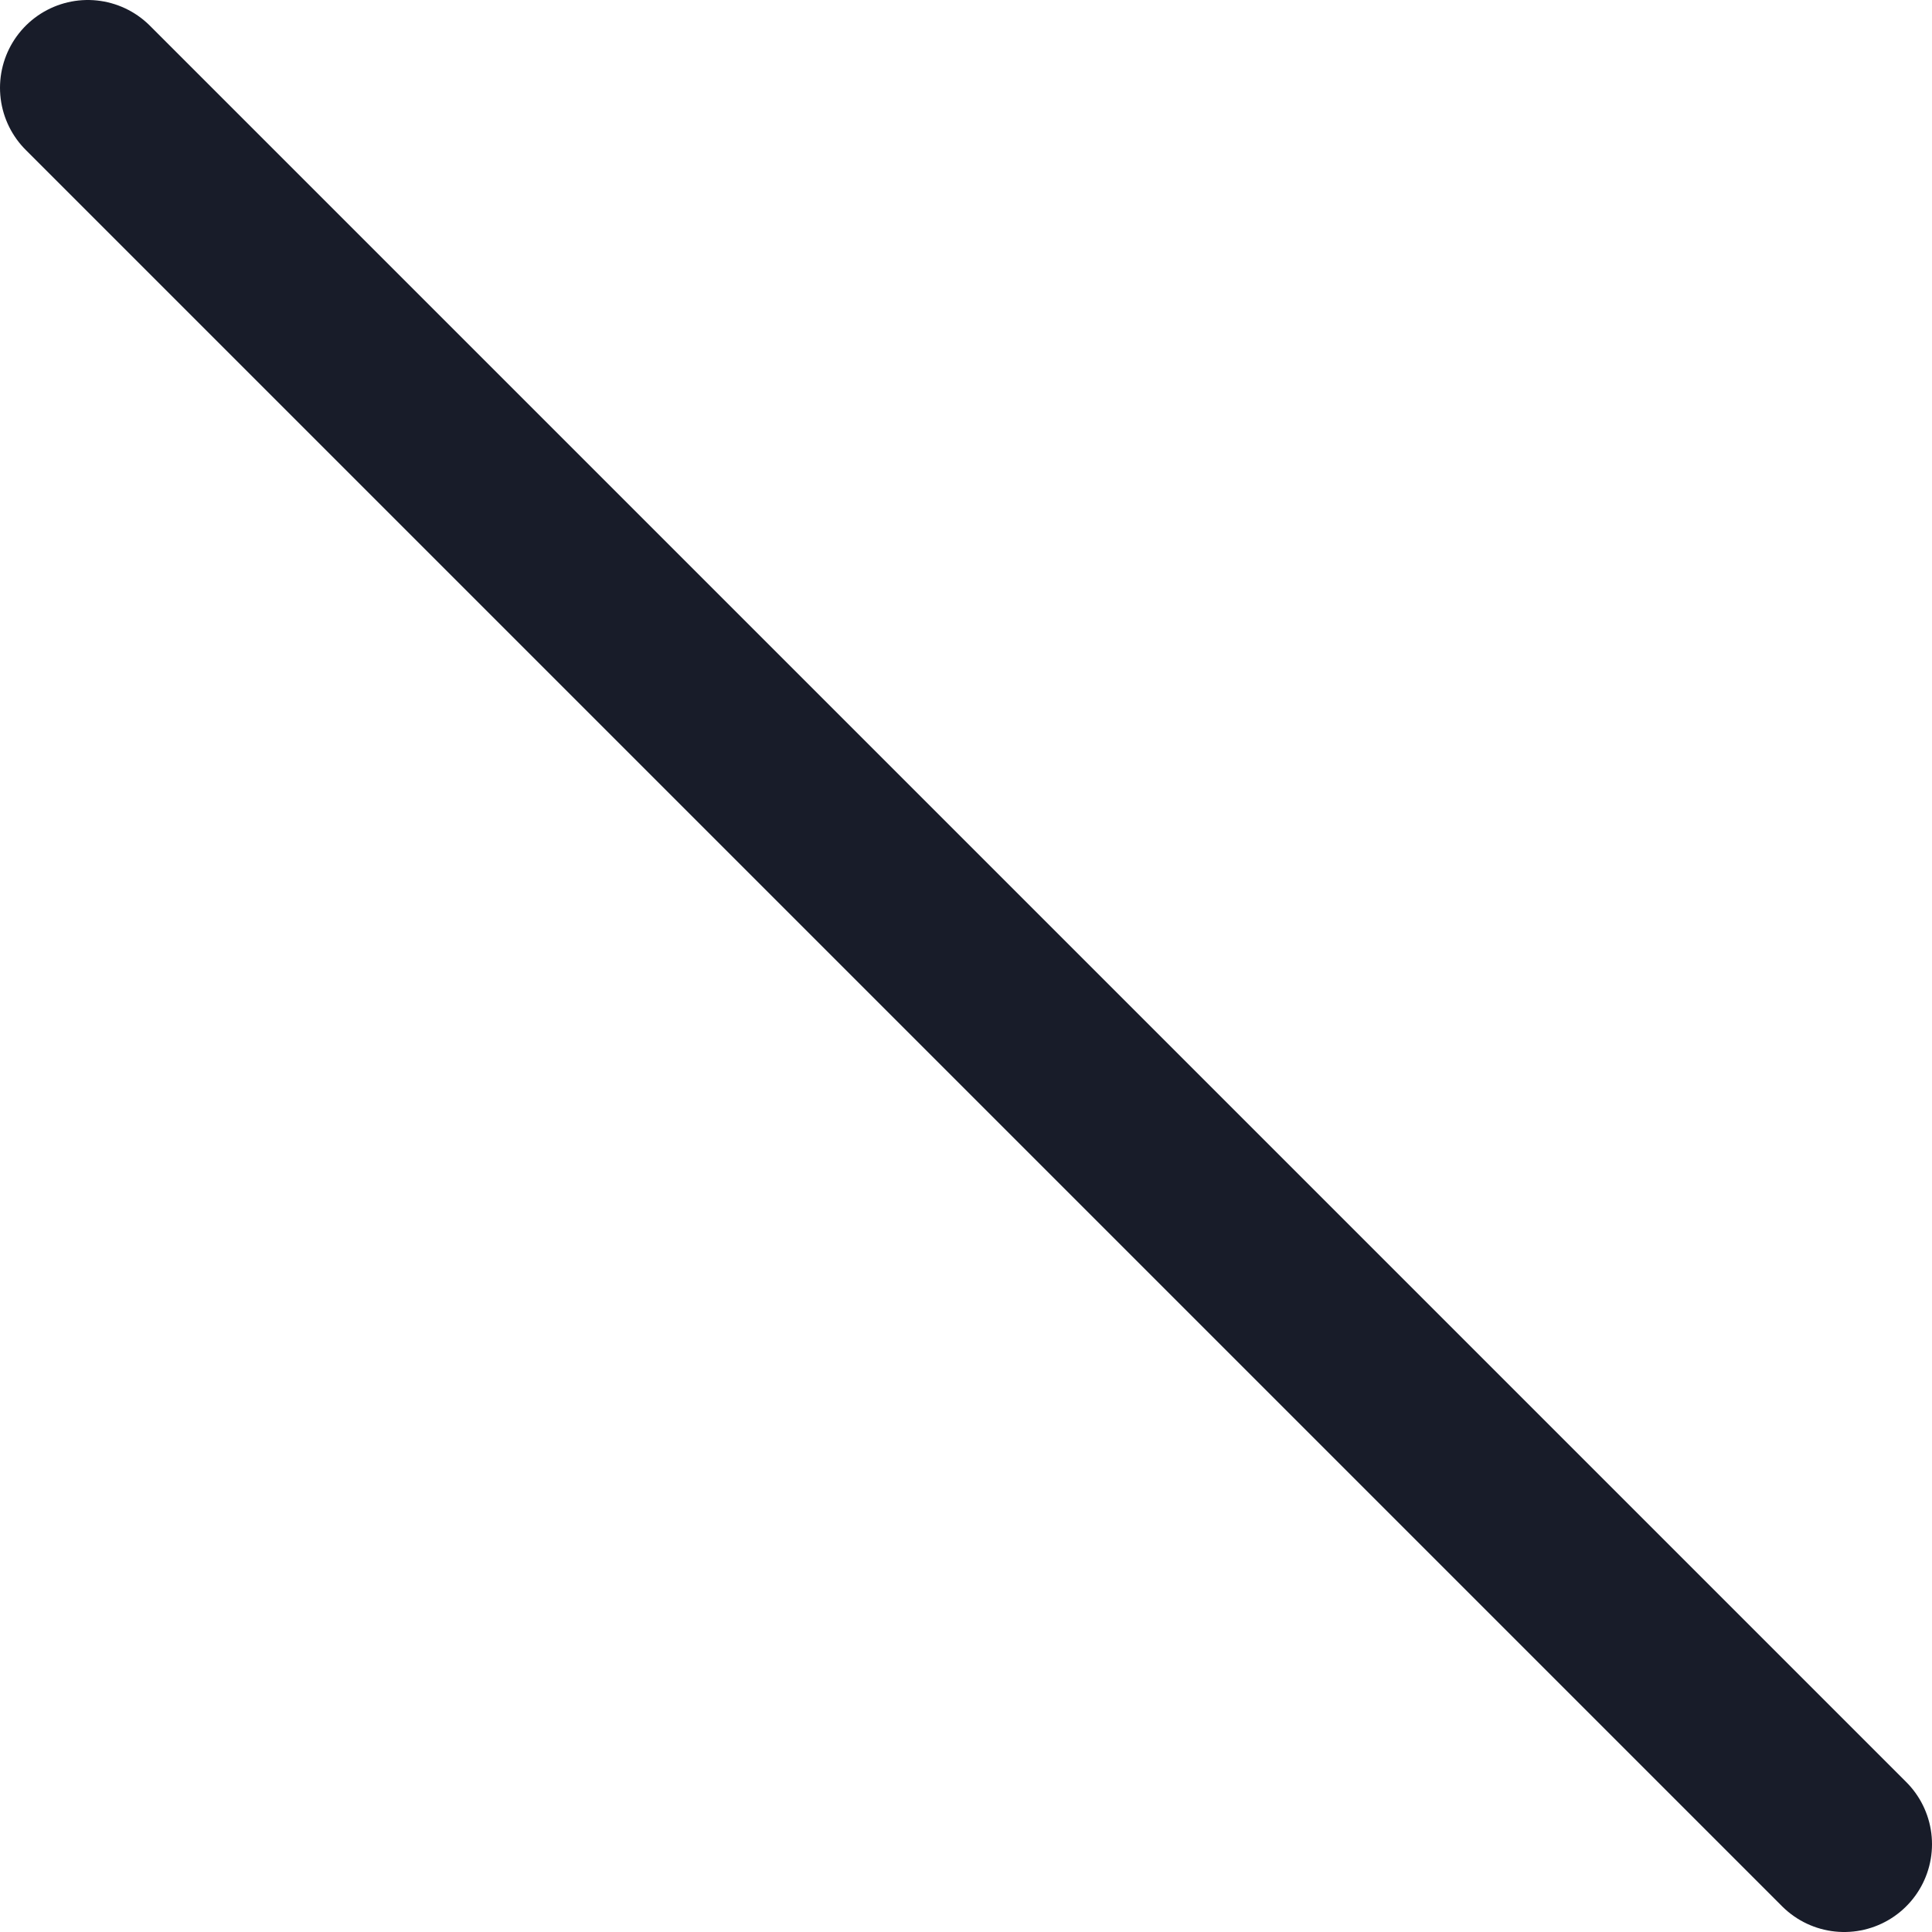
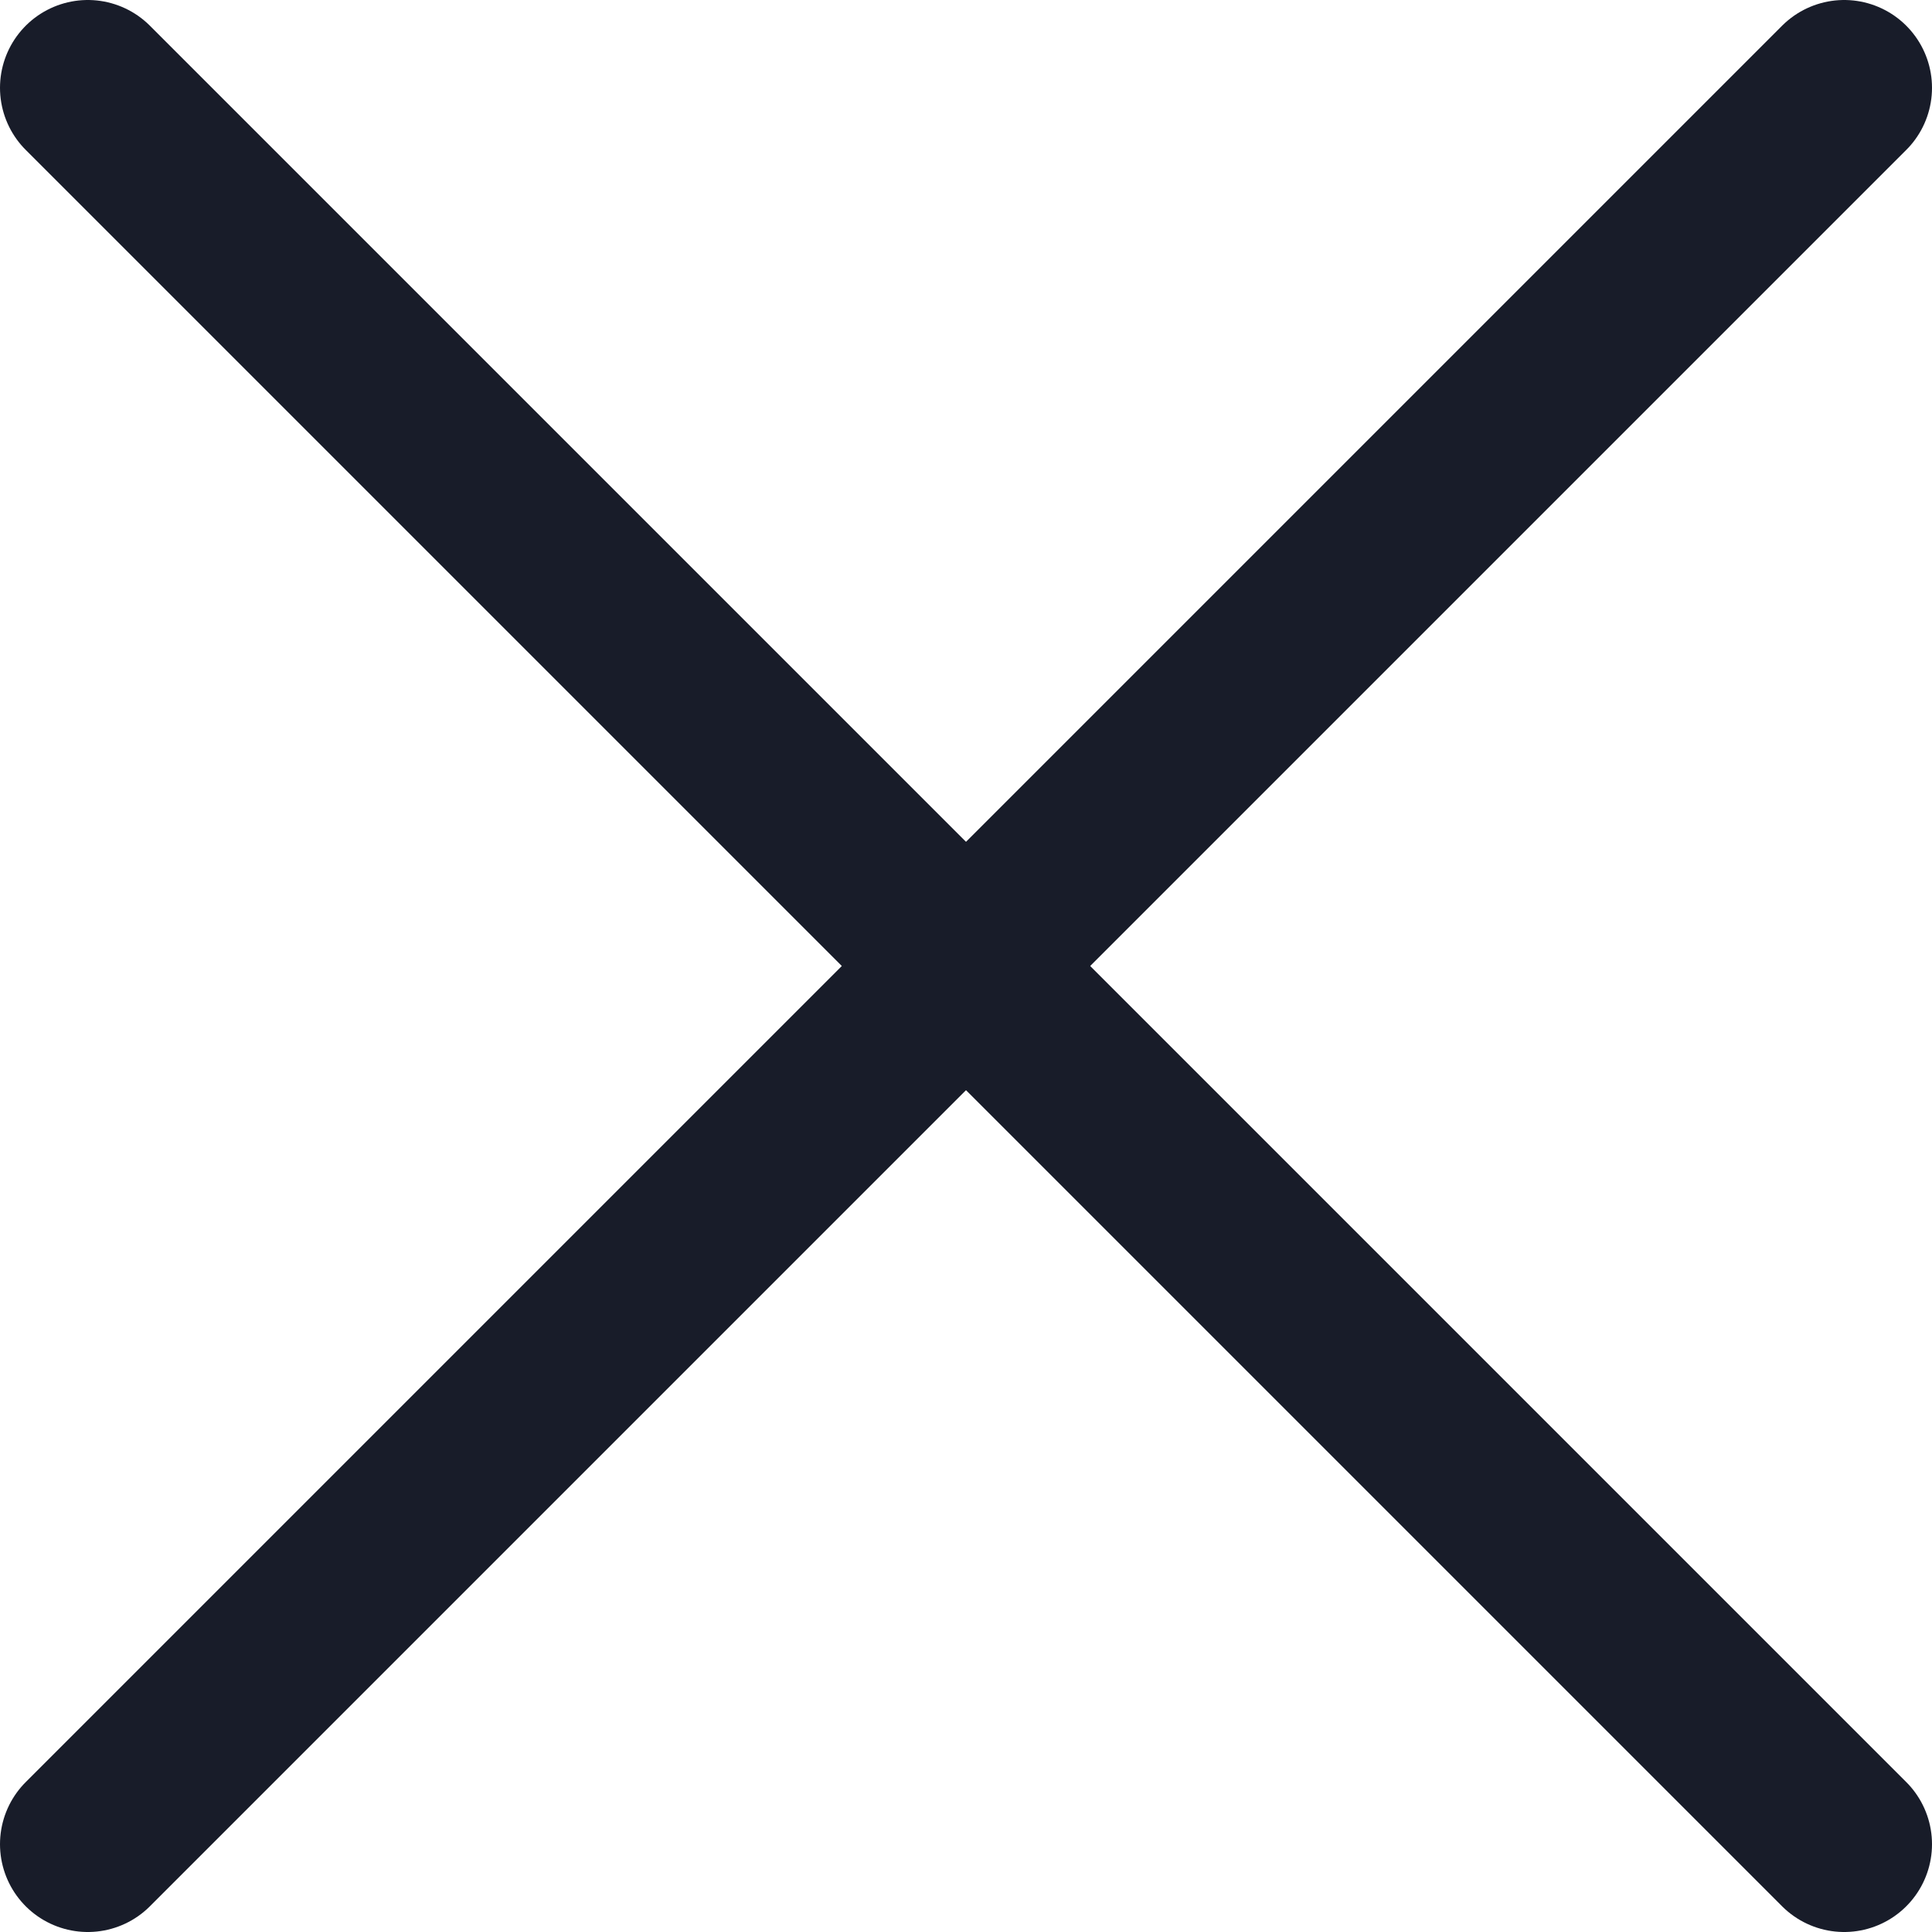
<svg xmlns="http://www.w3.org/2000/svg" width="22" height="22" viewBox="0 0 22 22" fill="none">
  <path d="M1 1L21 21" stroke="#181C29" stroke-width="2" stroke-linecap="round" stroke-linejoin="round" />
+   <path d="M21 1L1 21" stroke="#181C29" stroke-width="2" stroke-linecap="round" stroke-linejoin="round" />
</svg>
